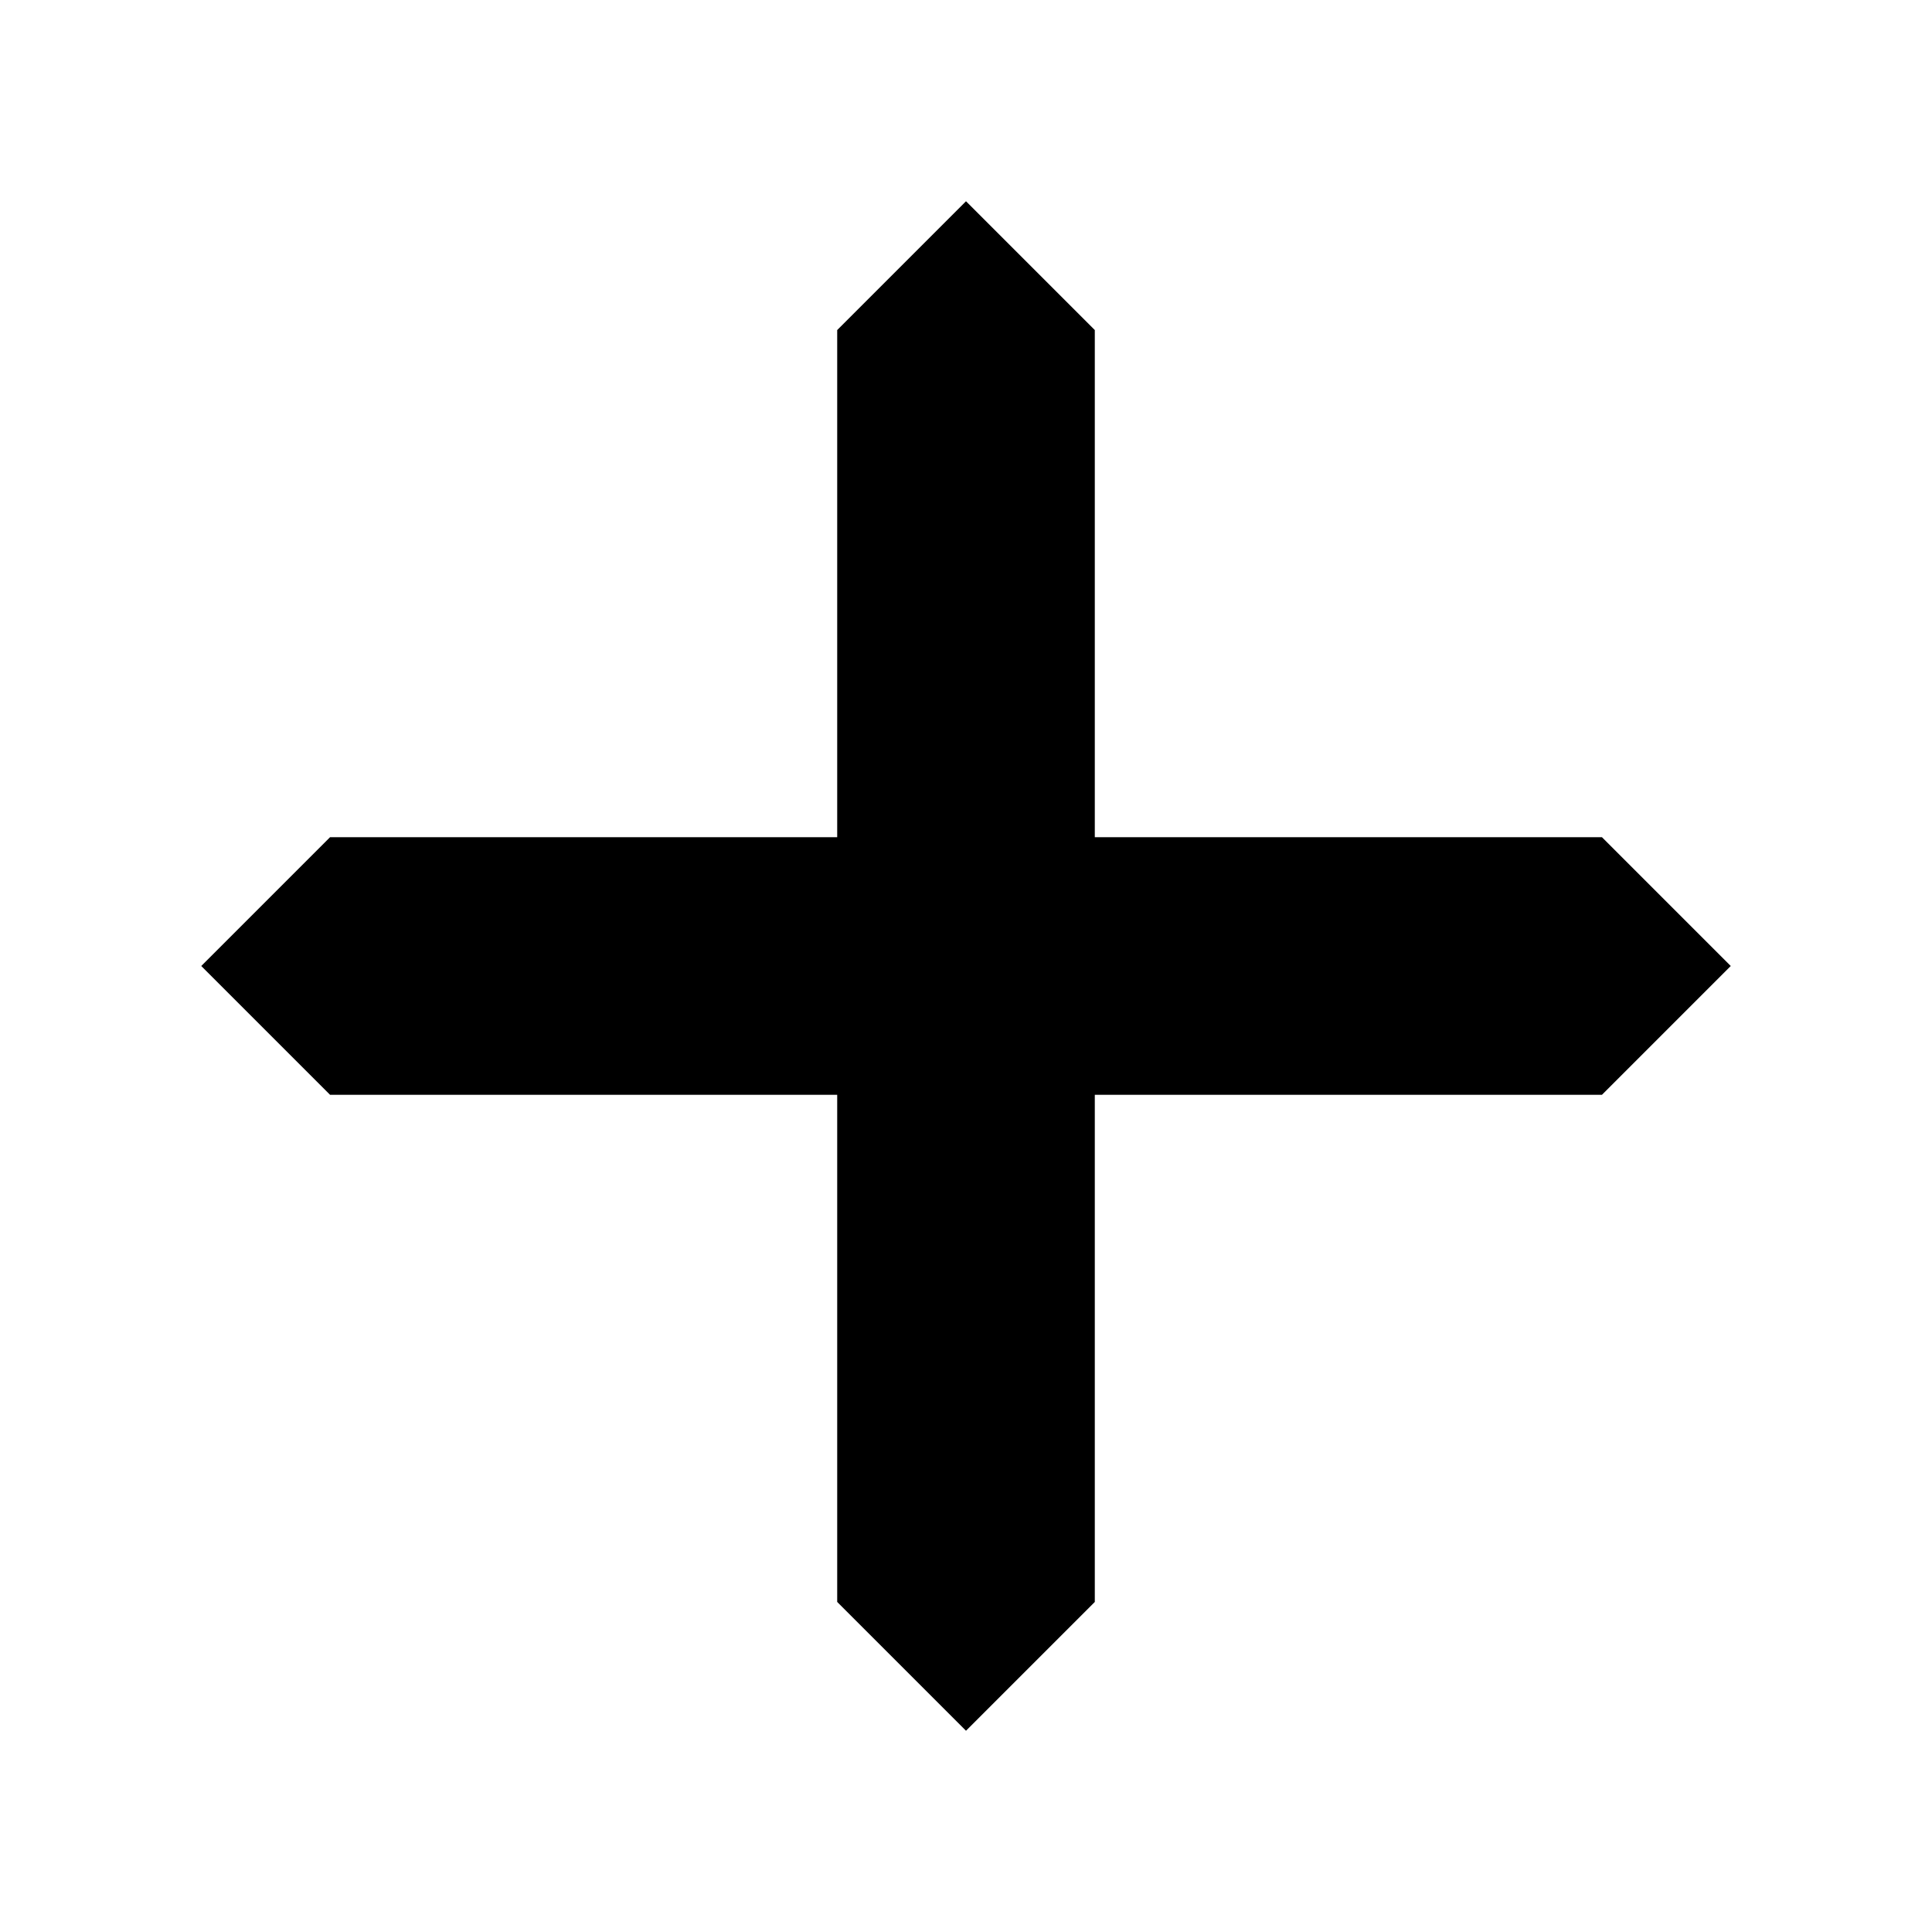
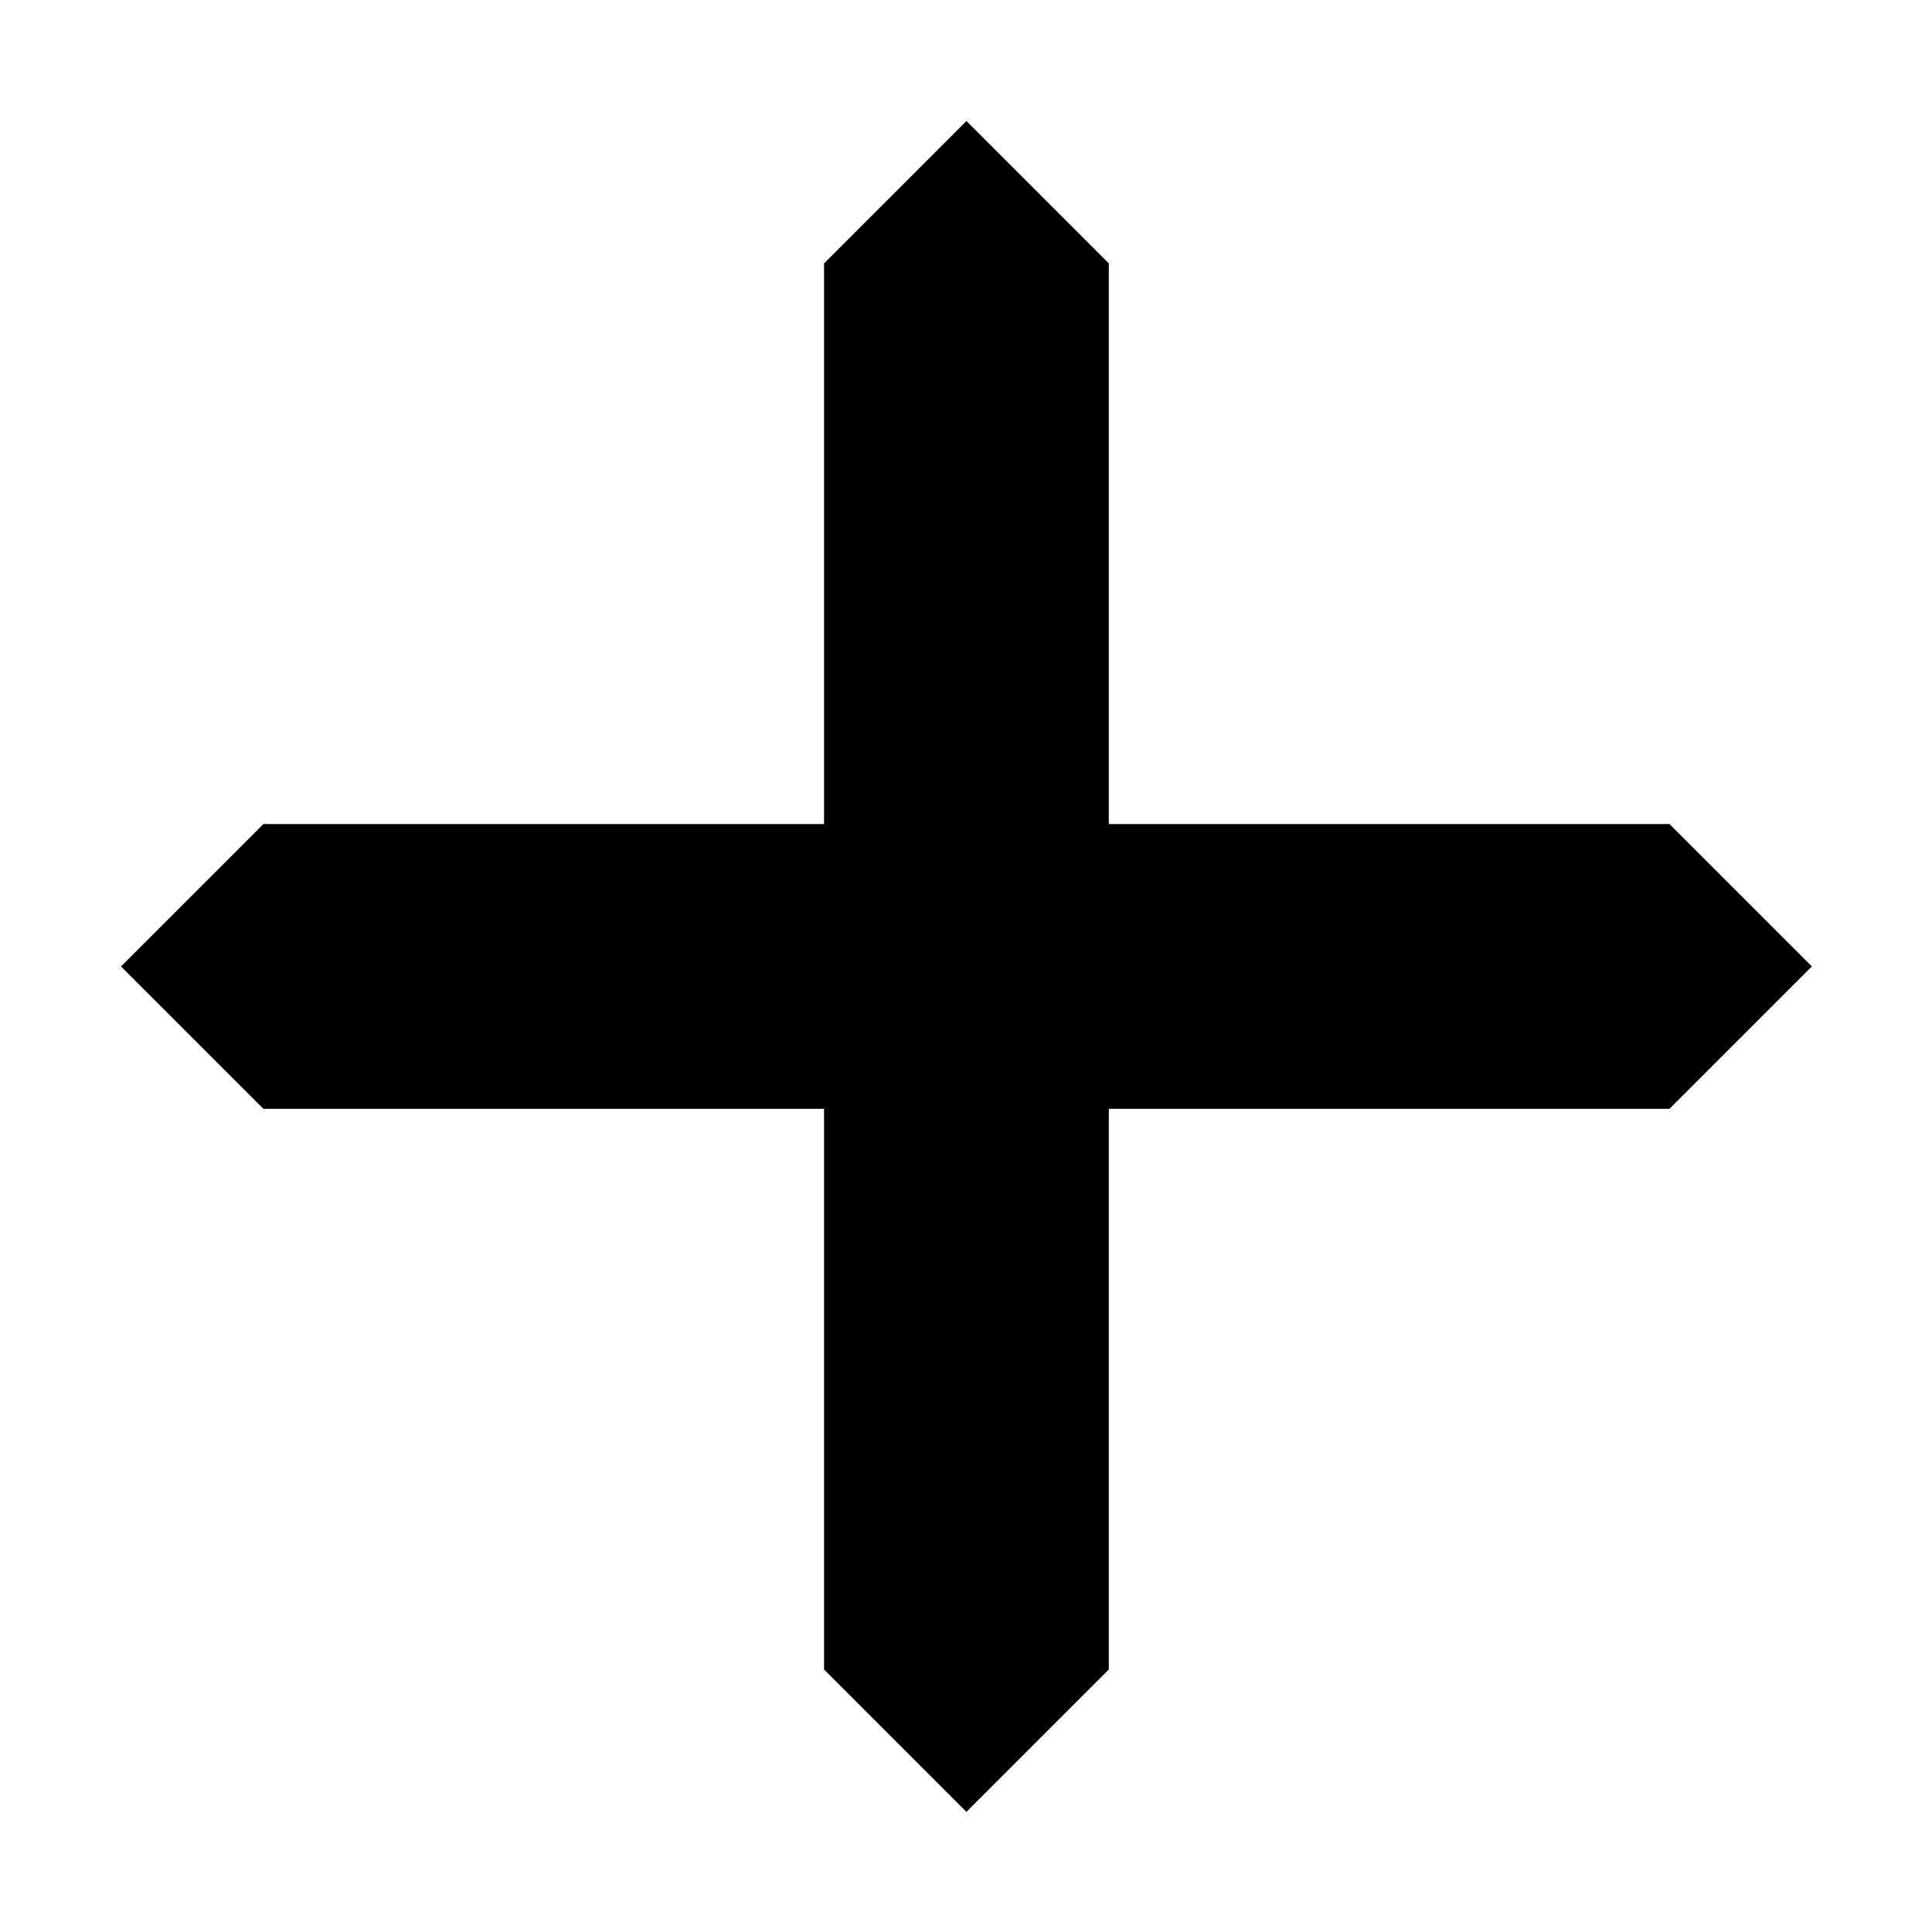
- <svg xmlns="http://www.w3.org/2000/svg" viewBox="0 0 24 24" fill="currentColor">
+ <svg xmlns="http://www.w3.org/2000/svg" viewBox="1.14 1.14 21.71 21.71" fill="currentColor">
  <path fill-rule="evenodd" d="M4.10 10.40 L2.50 12.00 L4.10 13.60 L10.40 13.60 L10.40 19.90 L12.00 21.50 L13.60 19.90 L13.60 13.60 L19.90 13.60 L21.50 12.00 L19.90 10.40 L13.60 10.40 L13.60 4.10 L12.00 2.50 L10.40 4.10 L10.40 10.40 Z" />
</svg>
